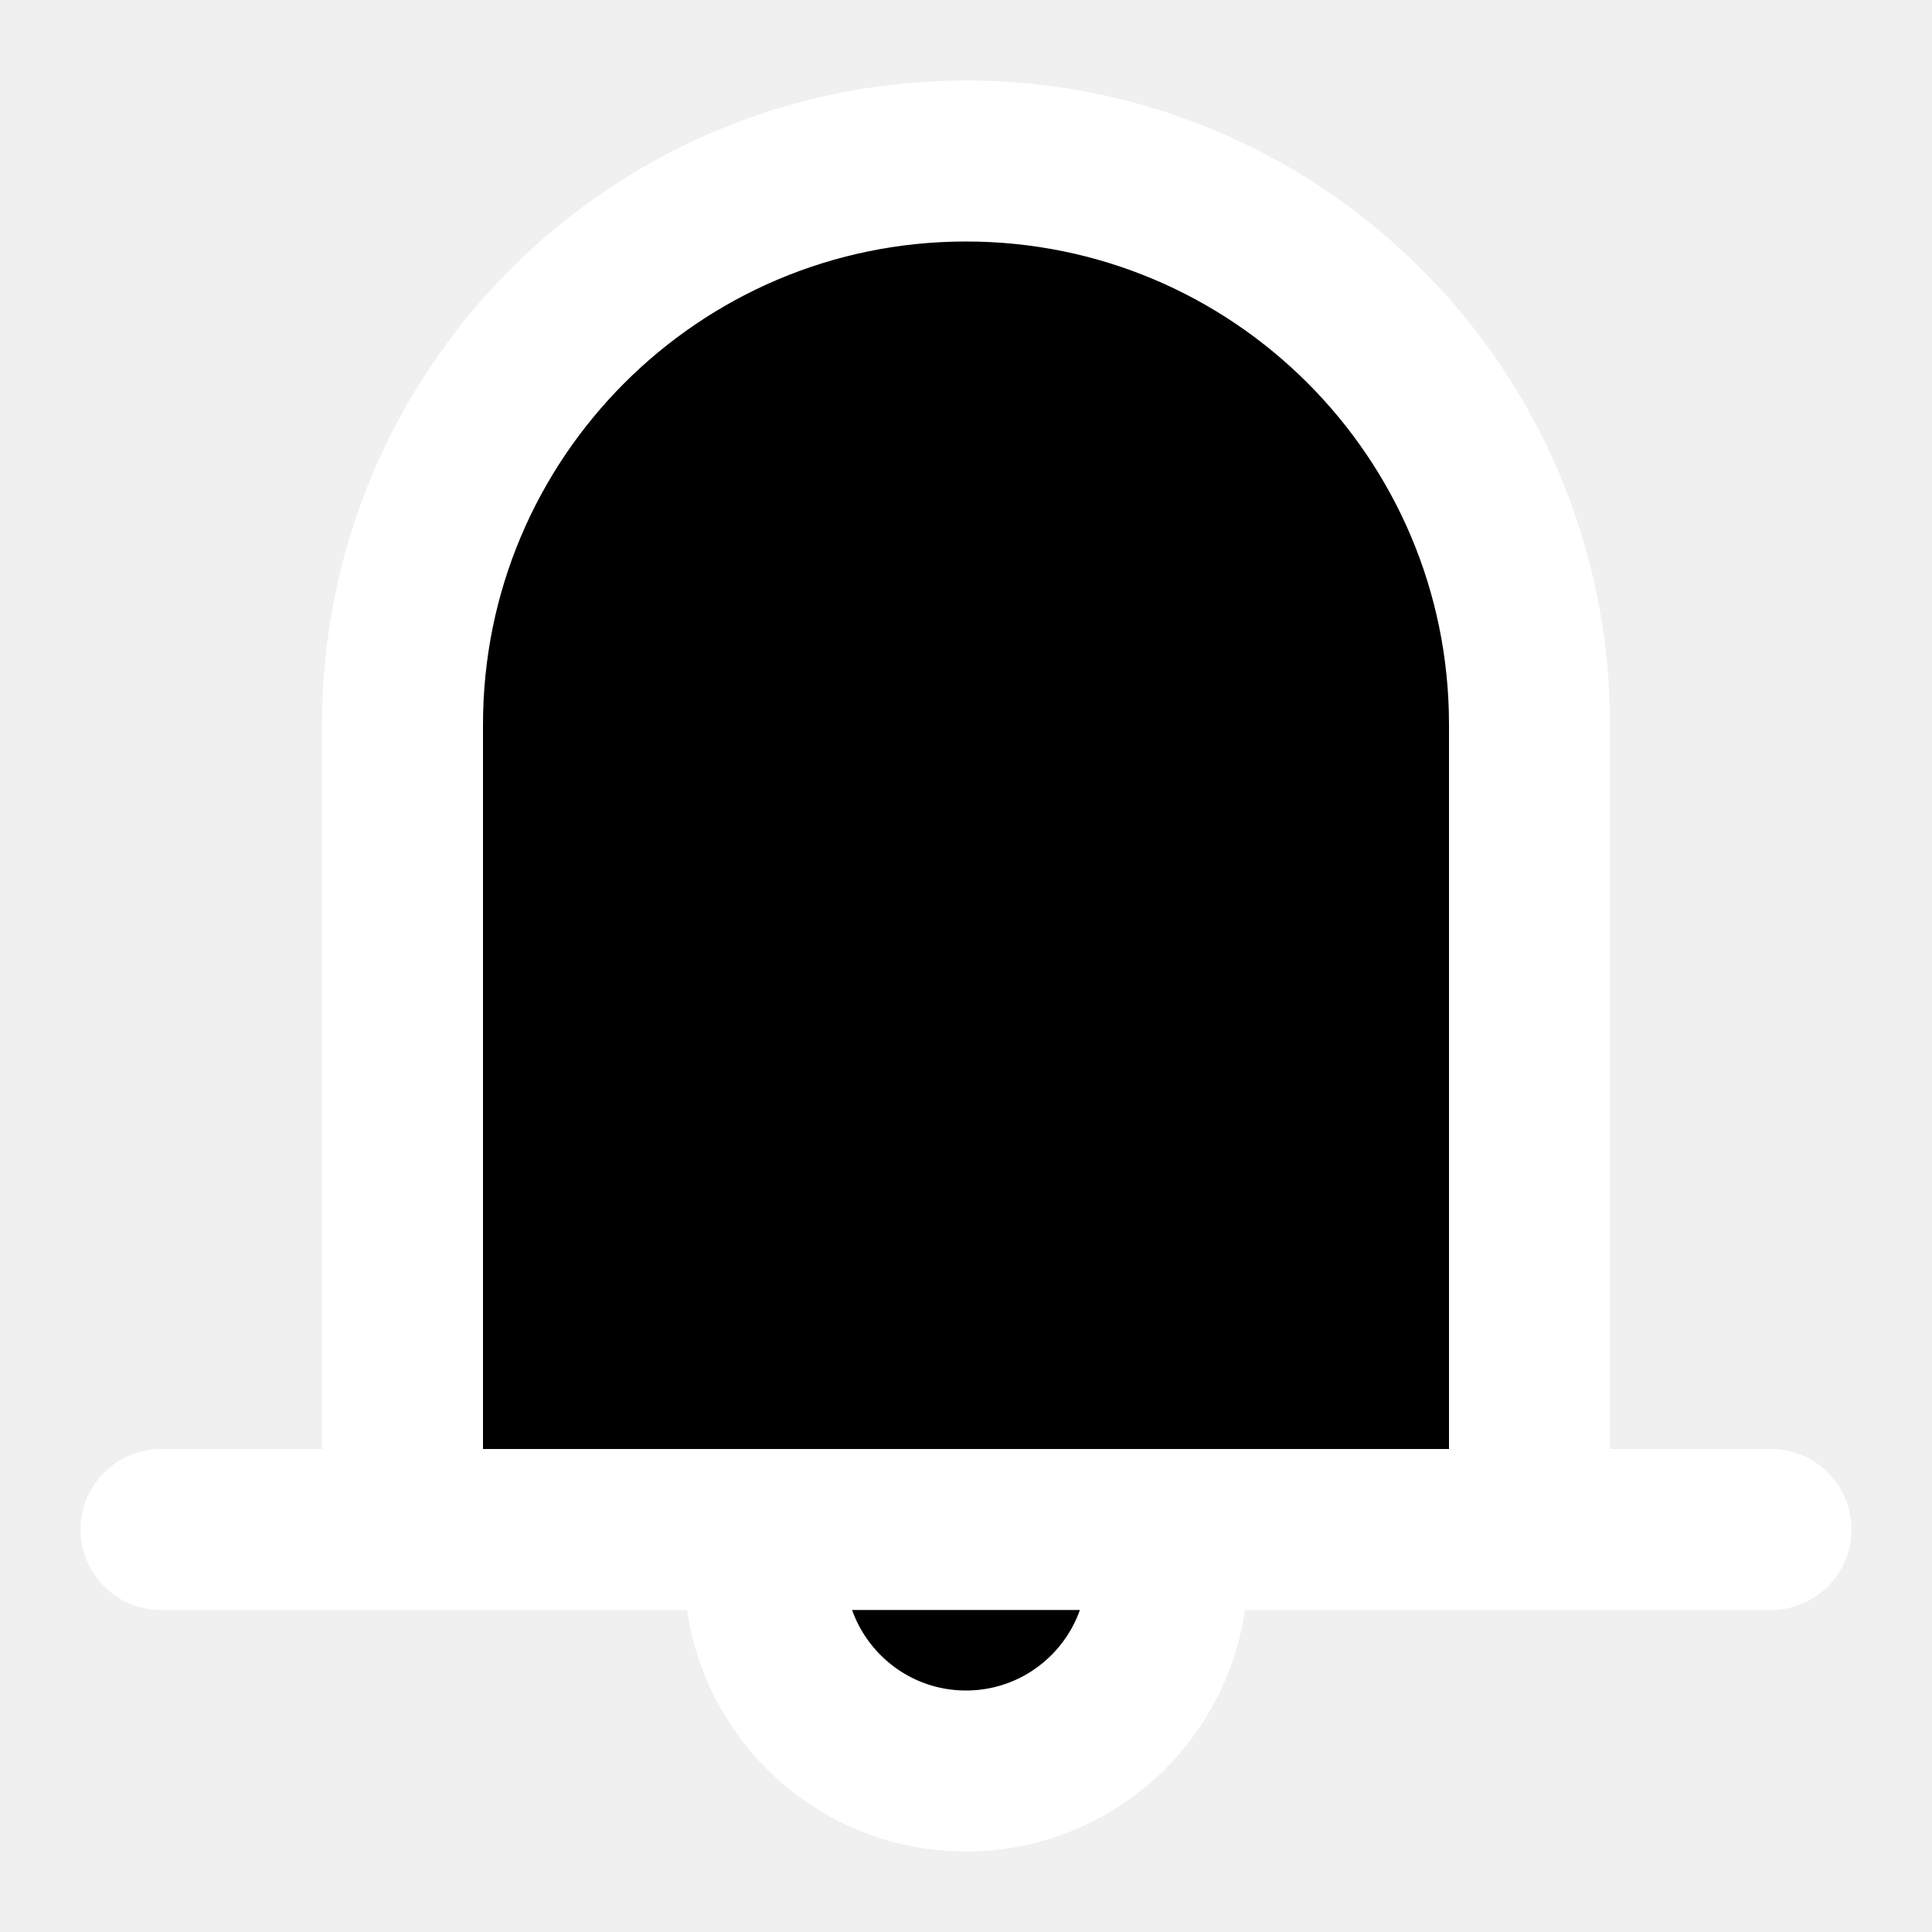
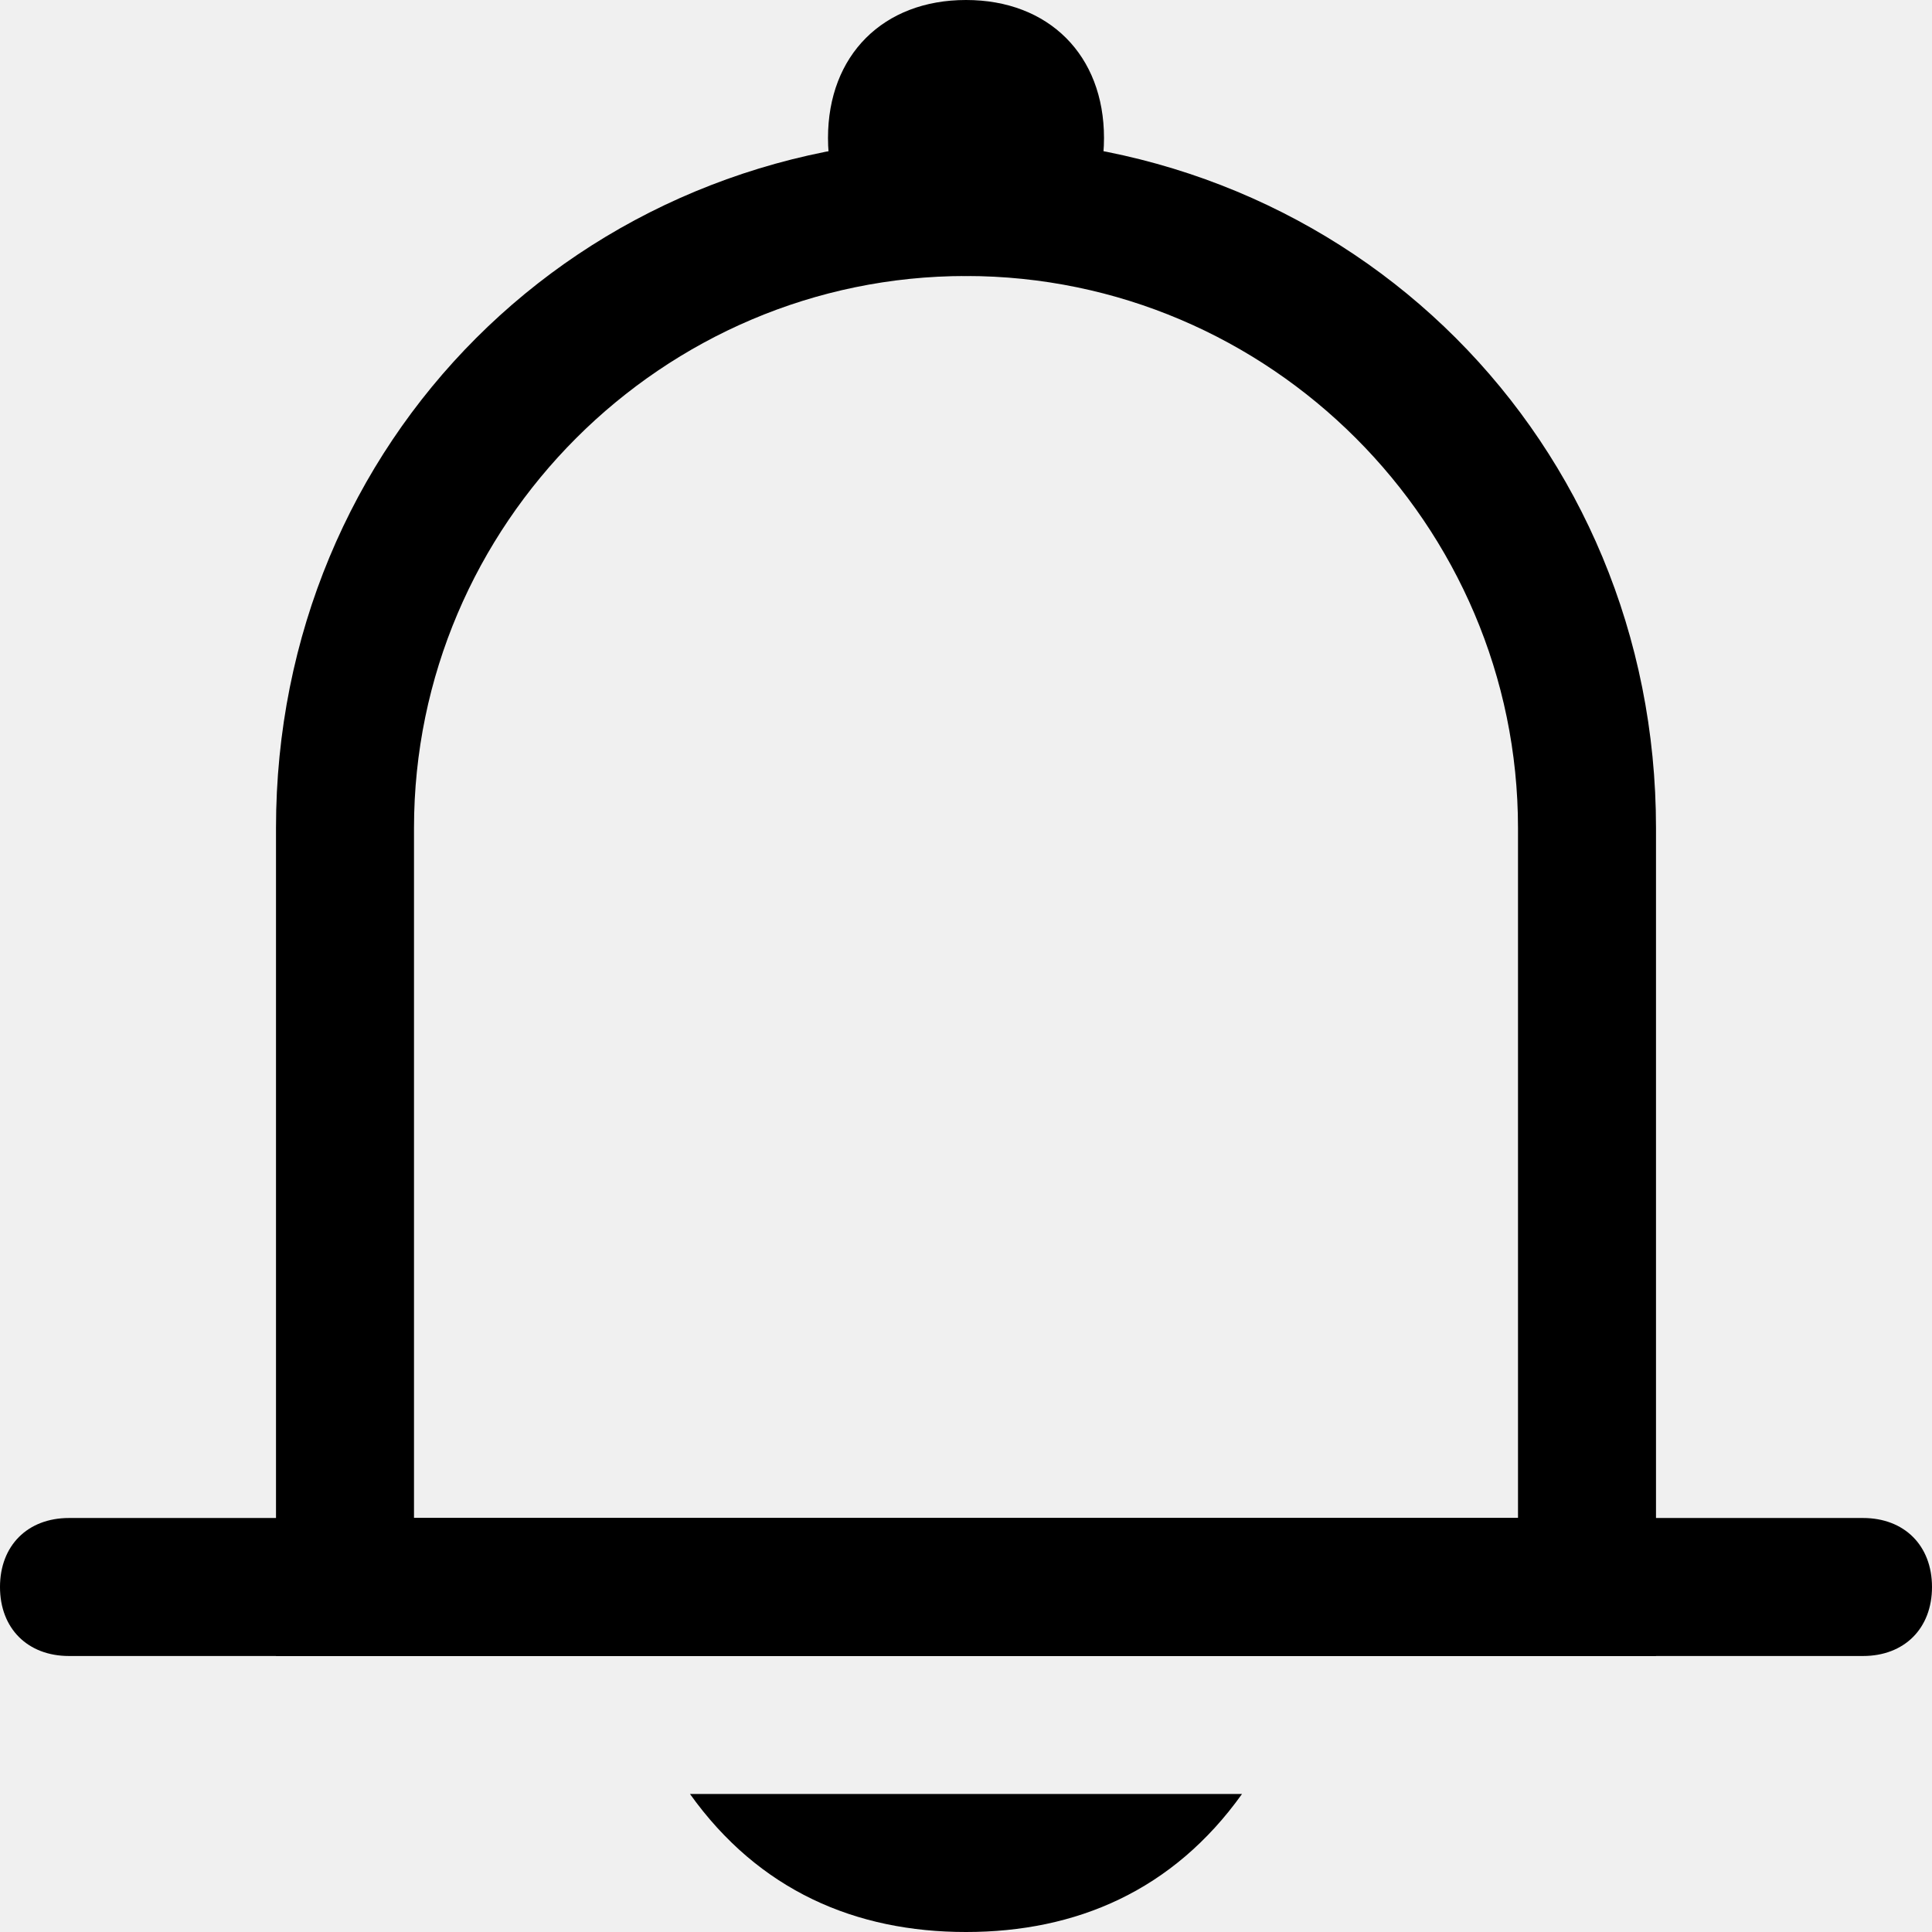
- <svg xmlns="http://www.w3.org/2000/svg" width="32" height="32" viewBox="0 0 48 48">
-   <path d="M24 4C16.268 4 10 10.268 10 18V38H38V18C38 10.268 31.732 4 24 4Z" />
-   <path d="M10 38V18C10 10.268 16.268 4 24 4C31.732 4 38 10.268 38 18V38M4 38H44" stroke="#fff" stroke-width="4" stroke-linecap="round" stroke-linejoin="round" />
-   <path d="M24 44C26.761 44 29 41.761 29 39V38H19V39C19 41.761 21.239 44 24 44Z" stroke="#fff" stroke-width="4" stroke-linecap="round" stroke-linejoin="round" />
+ <svg xmlns="http://www.w3.org/2000/svg" t="1676622566768" class="icon" viewBox="0 0 1024 1024" version="1.1" p-id="31041" width="200" height="200">
+   <path d="M512 0c43.886 0 73.143 29.257 73.143 73.143s-29.257 73.143-73.143 73.143-73.143-29.257-73.143-73.143 29.257-73.143 73.143-73.143z" fill="#000000" p-id="31042" />
+   <path d="M877.714 877.714H146.286V438.857c0-204.8 160.914-365.714 365.714-365.714s365.714 160.914 365.714 365.714v438.857z m-658.286-73.143h585.143V438.857c0-160.914-131.657-292.571-292.571-292.571S219.429 277.943 219.429 438.857v365.714z" fill="#000000" p-id="31043" />
+   <path d="M36.571 804.571h950.857c21.943 0 36.571 14.629 36.571 36.571s-14.629 36.571-36.571 36.571H36.571c-21.943 0-36.571-14.629-36.571-36.571s14.629-36.571 36.571-36.571zM512 1024c58.514 0 109.714-21.943 146.286-73.143H365.714c36.571 51.2 87.771 73.143 146.286 73.143z" fill="#000000" p-id="31044" />
</svg>
